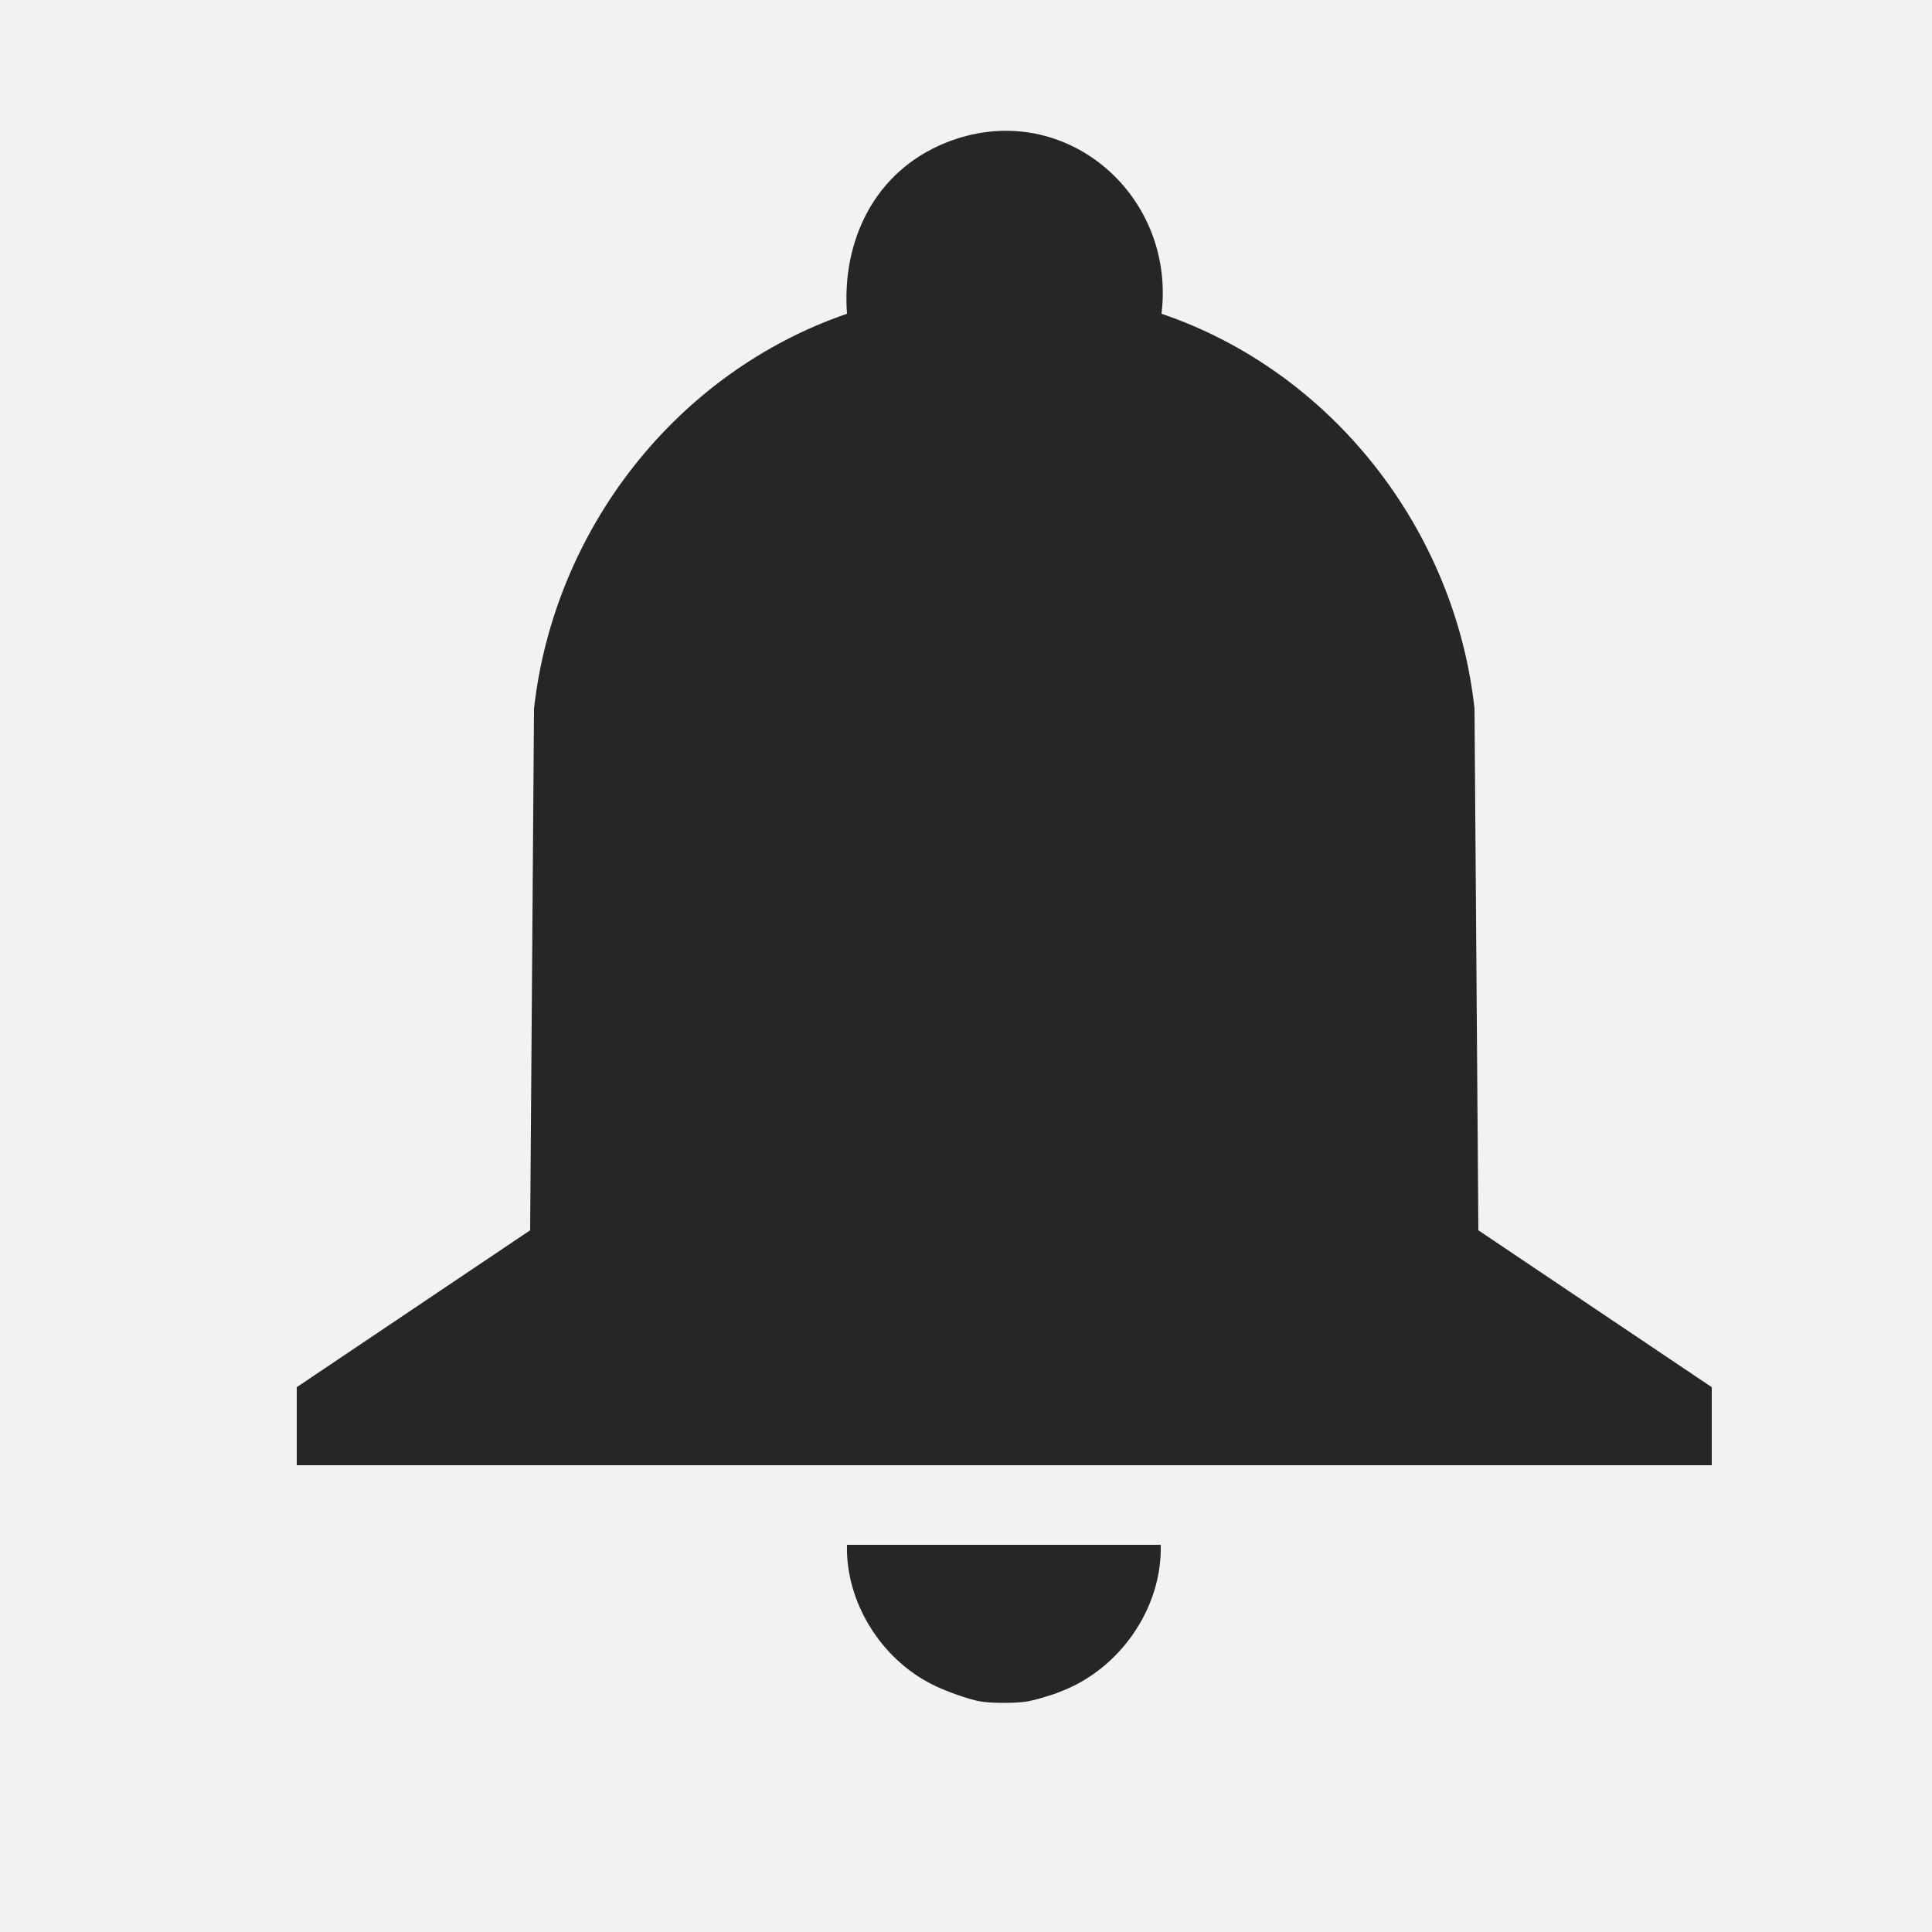
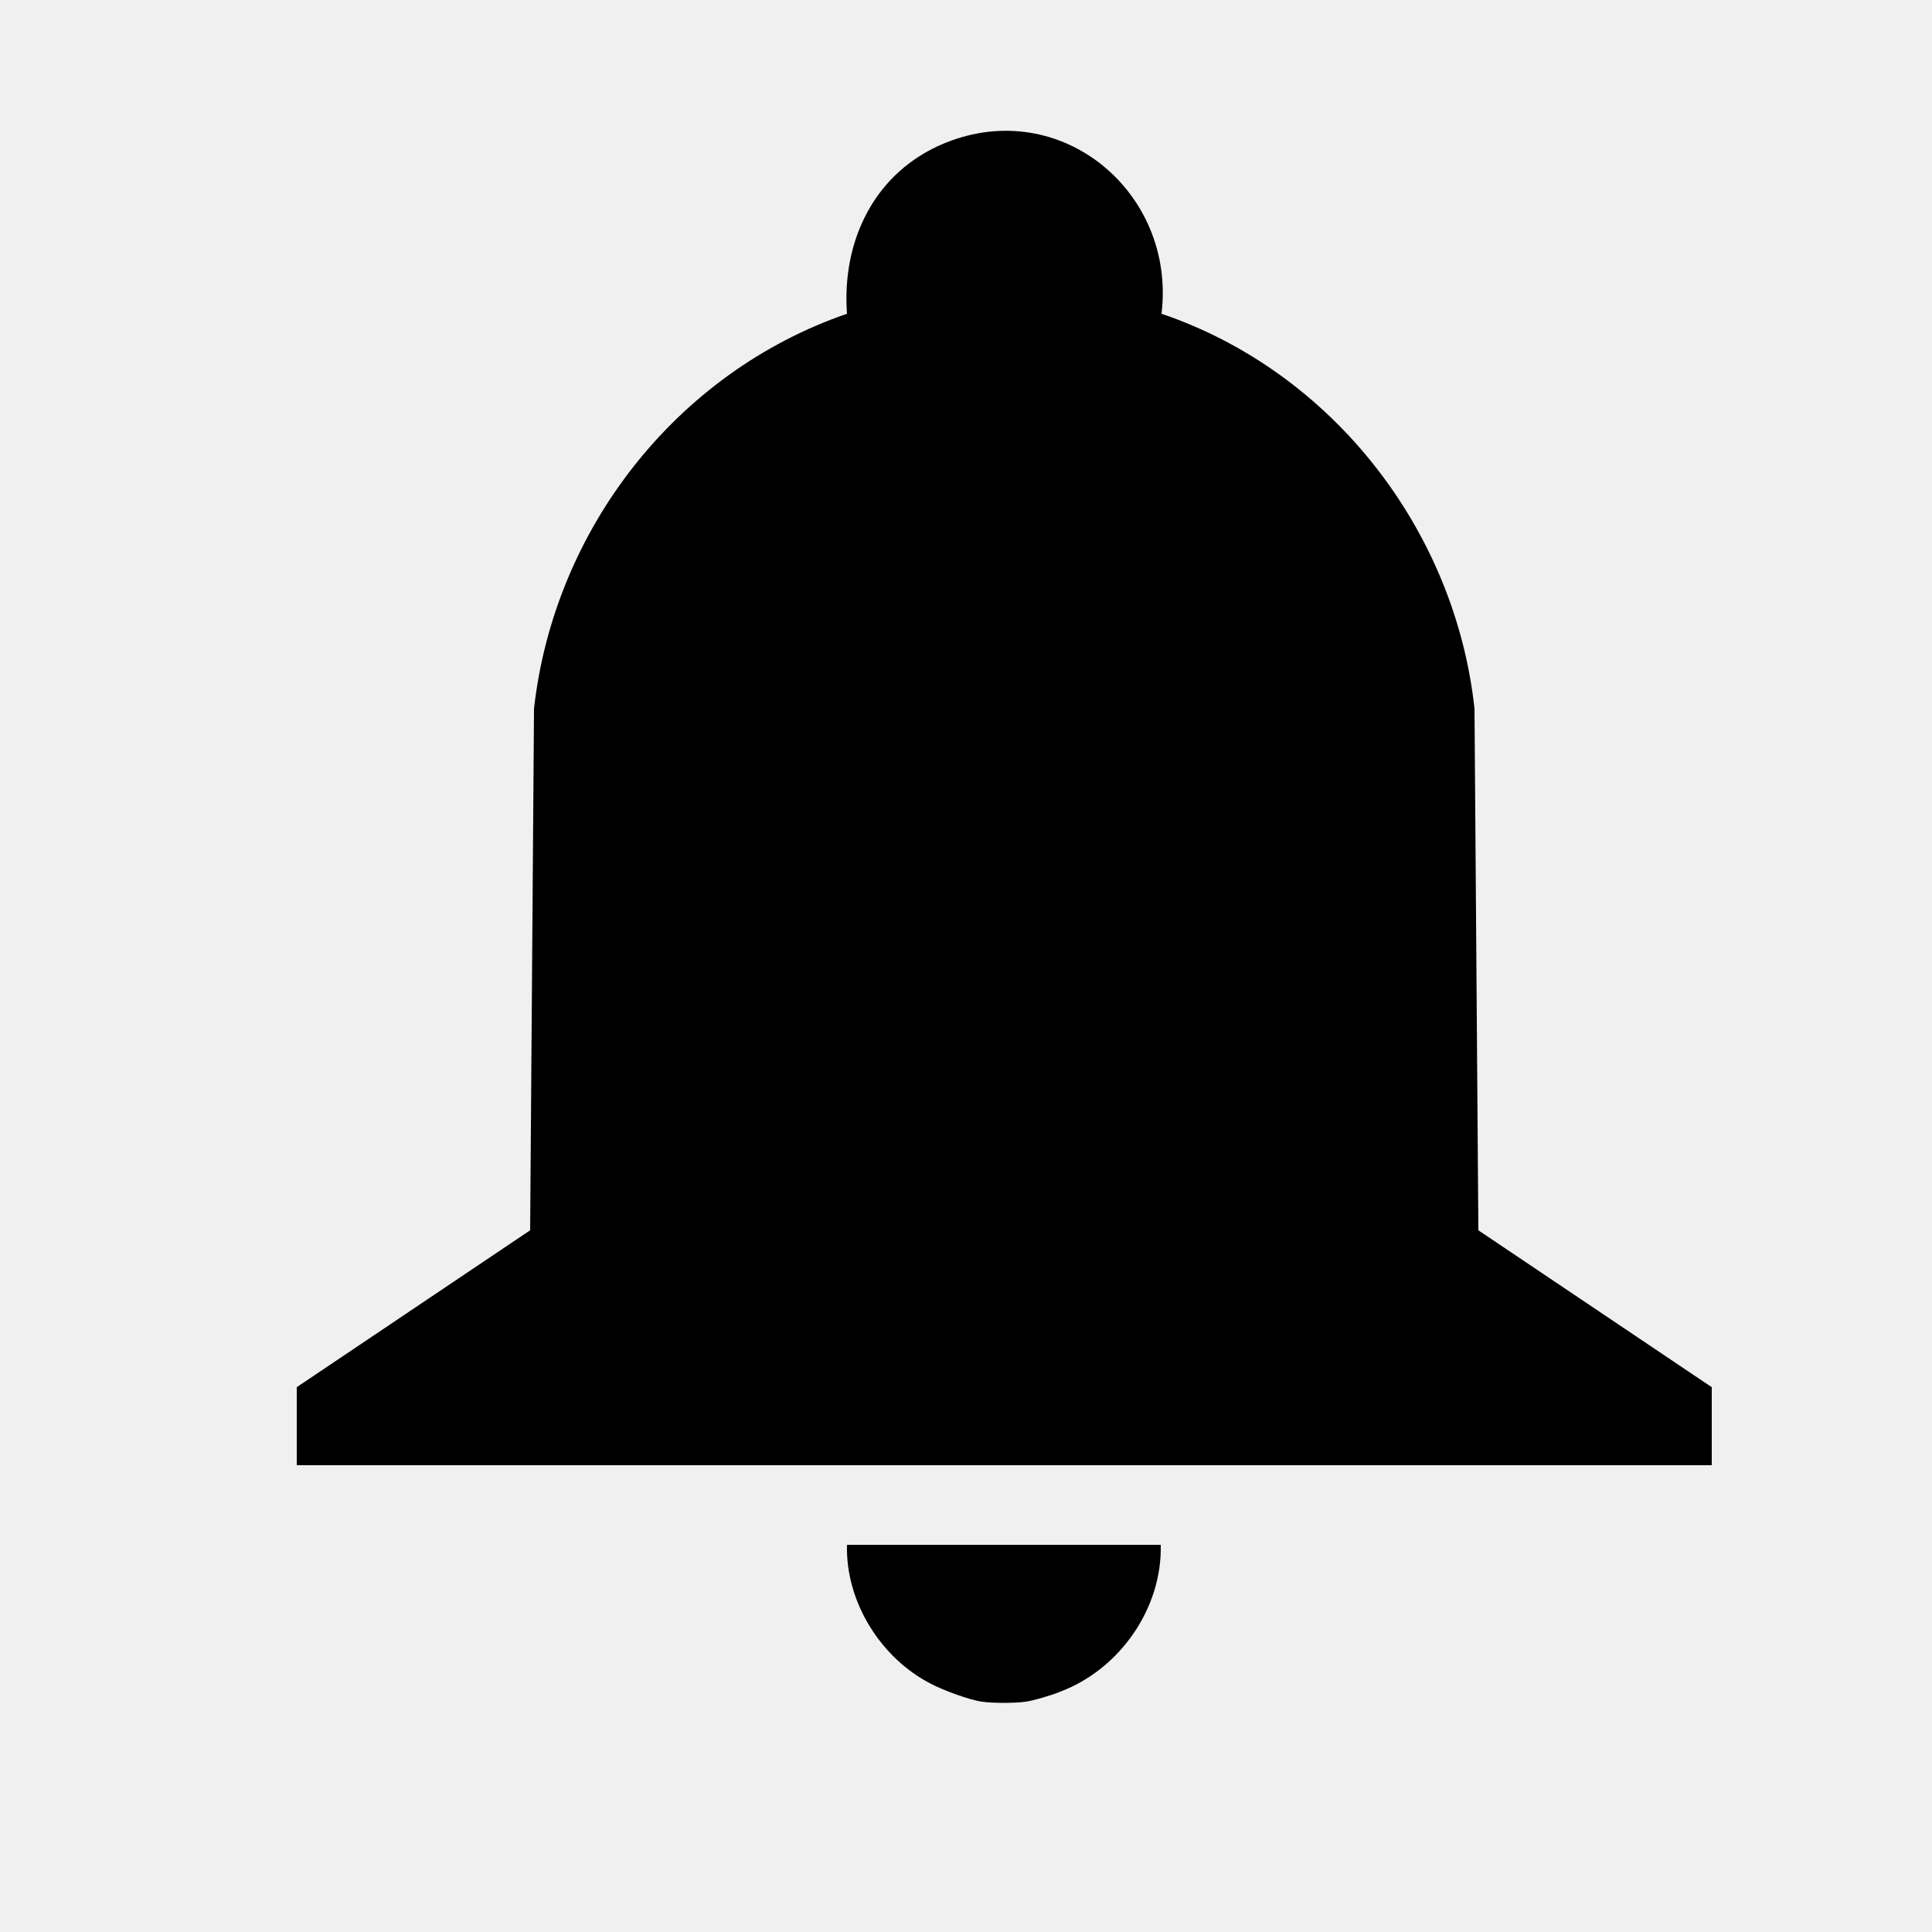
<svg xmlns="http://www.w3.org/2000/svg" id="Capa_1" data-name="Capa 1" viewBox="0 0 25 25">
  <defs>
    <style>
-       .cls-1 {
-         fill: #fff;
-       }
- 
      .cls-2 {
        fill: none;
      }

      .cls-3 {
        opacity: .15;
      }

      .cls-4 {
        clip-path: url(#clippath);
      }
    </style>
  </defs>
  <g>
    <path d="M12.71,22.02c-.16-.02-.51-.15-.66-.23-.65-.33-1.11-1.06-1.09-1.8h4.06c.02.82-.53,1.61-1.3,1.9-.09.04-.36.12-.45.13-.13.02-.43.02-.56,0Z" />
    <path d="M3.84,17.95l3.02-2.03.05-6.75c.26-2.32,1.84-4.35,4.05-5.11-.07-.95.36-1.84,1.27-2.21,1.5-.61,2.99.64,2.8,2.21,2.21.75,3.8,2.8,4.05,5.11l.05,6.75,3.02,2.03v1.01H3.84v-1.01Z" />
  </g>
-   <g class="cls-4">
-     <g class="cls-3">
-       <path class="cls-1" d="M-156.44-201.37h0c-63.85,86.79-122.08,90.81-179.66,46.42-.66-.53-1.33-1.05-2.01-1.56,0,0,0,0-.01-.01h0c-4.38-3.26-9.25-6.03-14.54-8.18-33.73-13.73-72.21,2.48-85.94,36.21-10.11,24.84-3.98,52.26,13.43,70.47h0c37.66,43.62,74.69,111.79-29.64,199.39h0c-20.02,14.66-36.36,34.87-46.4,59.54-28.88,70.95,5.22,151.87,76.17,180.75,70.95,28.88,151.87-5.22,180.75-76.17,24.83-60.99,3.11-129.35-48.54-165.68h0c-49.99-36.64-73.54-83.49-71.96-116.7,1.48-31.01,16.35-61.73,32.02-78.29,1.14-1.06,2.25-2.16,3.33-3.3,0,0,.01-.01.02-.02,16.83-15.51,90.59-68.06,175.82,46.04h0c17.1,23.16,40.59,42.06,69.21,53.71C-1.46,75,93.13,35.15,126.89-47.78c33.76-82.92-6.1-177.51-89.02-211.27-71.65-29.17-152-3.37-194.3,57.68Z" />
-     </g>
-   </g>
</svg>
